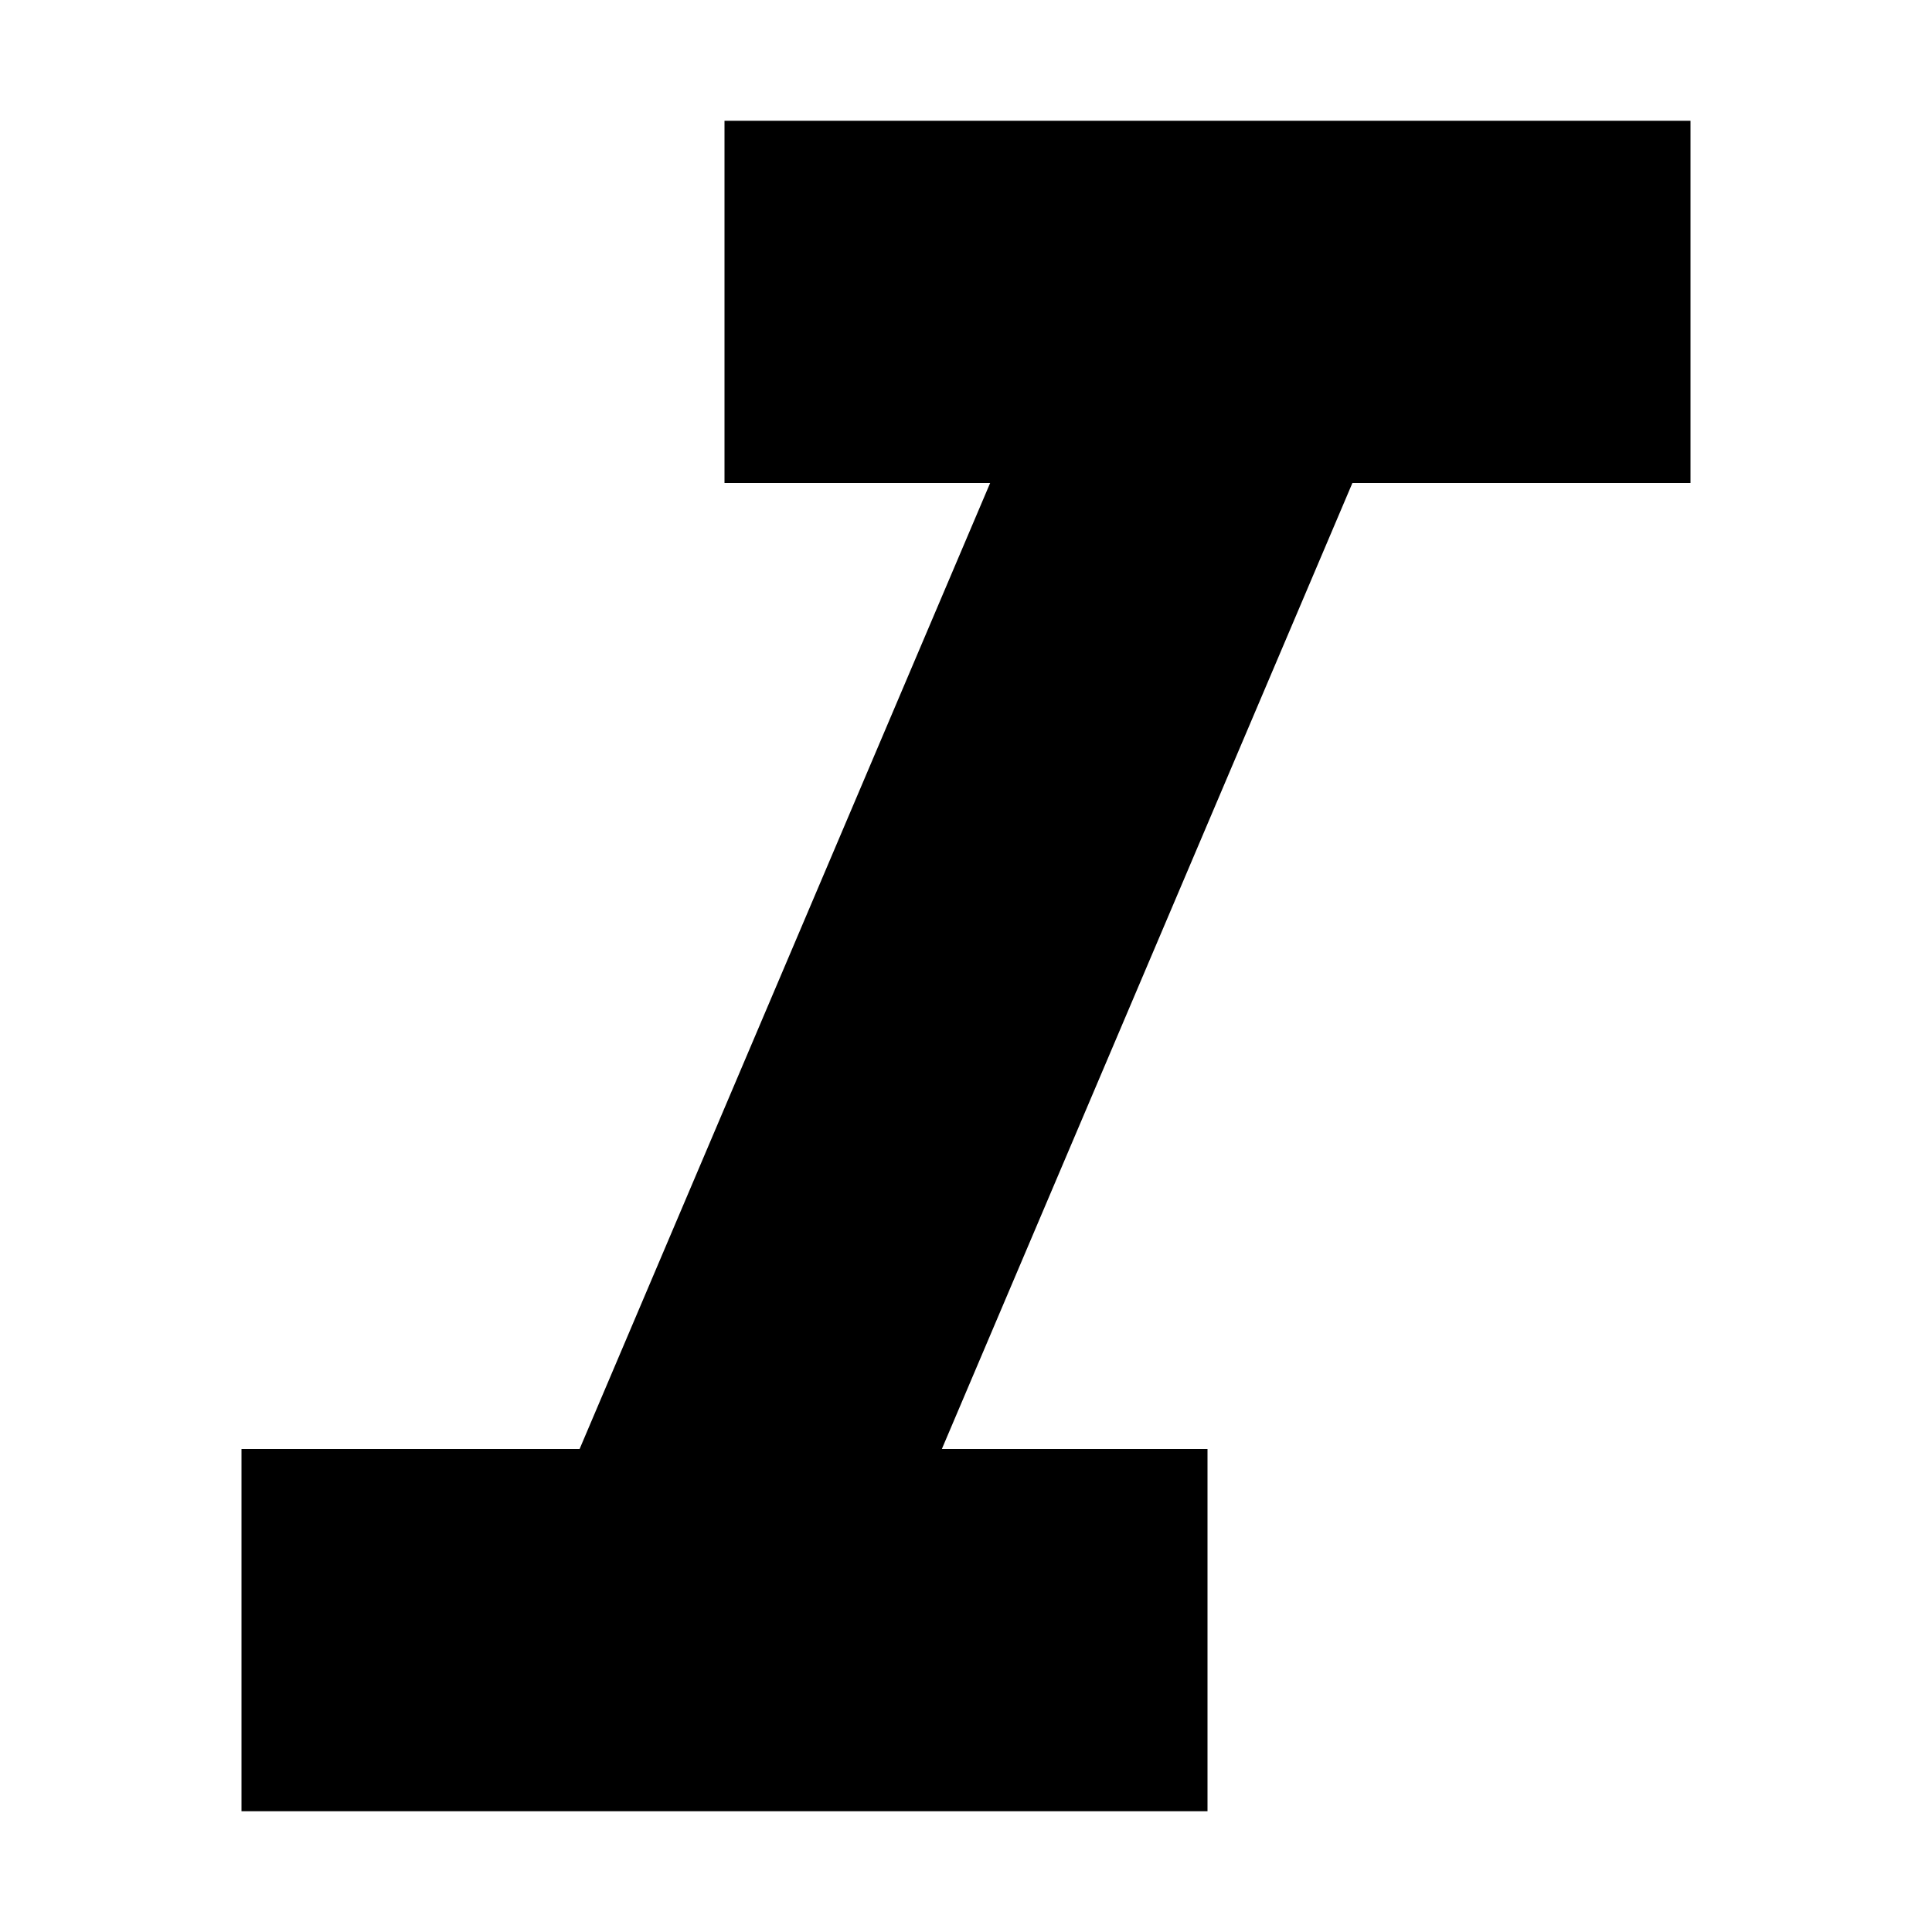
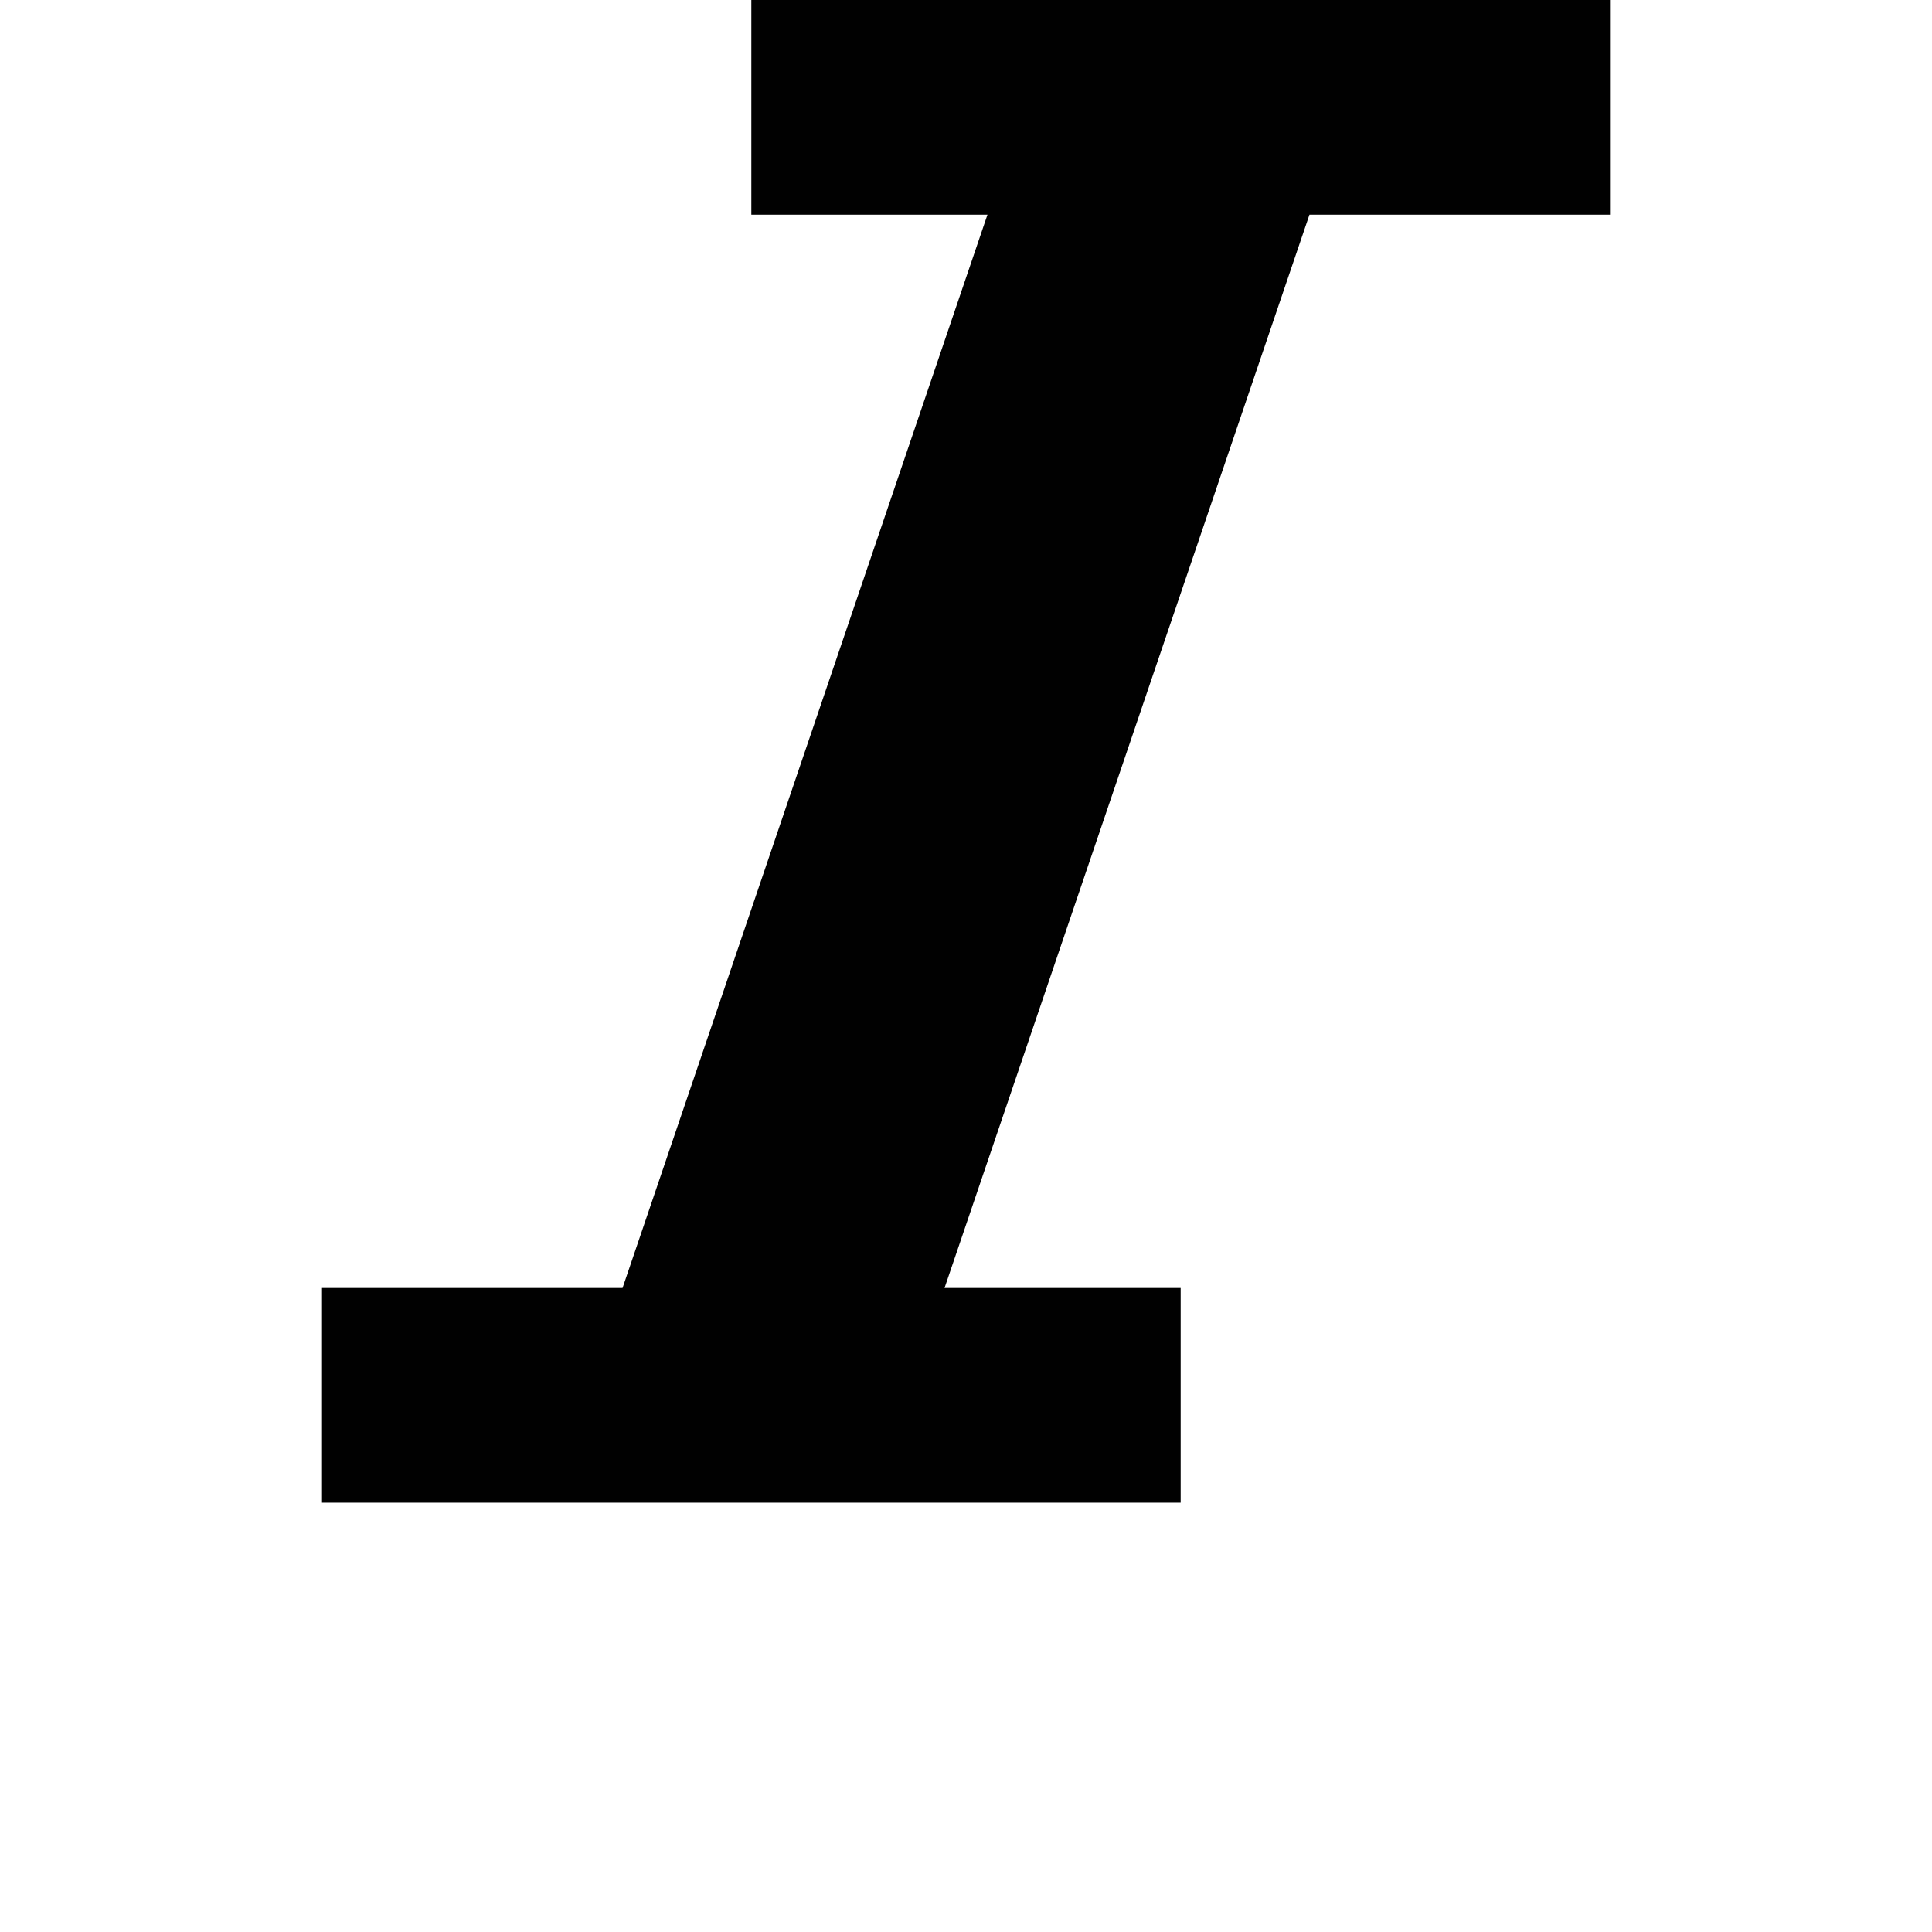
- <svg xmlns="http://www.w3.org/2000/svg" version="1.1" id="_x31_" x="0px" y="0px" viewBox="0 0 16 16" style="enable-background:new 0 0 16 16;" xml:space="preserve">
-   <g id="_x32_">
-     <path id="_x33_" d="M6,1v3h2.2l-3.4,8H2v3h8v-3H7.8l3.4-8H14V1H6z" />
-   </g>
+ <svg xmlns="http://www.w3.org/2000/svg" version="1.1" id="_x31_" x="0px" y="0px" viewBox="0 0 18 18" style="enable-background:new 0 0 18 18;" xml:space="preserve">
+   <style type="text/css">
+ 	.st0{fill:#010101;}
+ </style>
+   <path id="_x32_" class="st0" d="M7,0v2h2.2L5.8,12H3v2h8v-2H8.8l3.4-10H15V0H7z" />
</svg>
